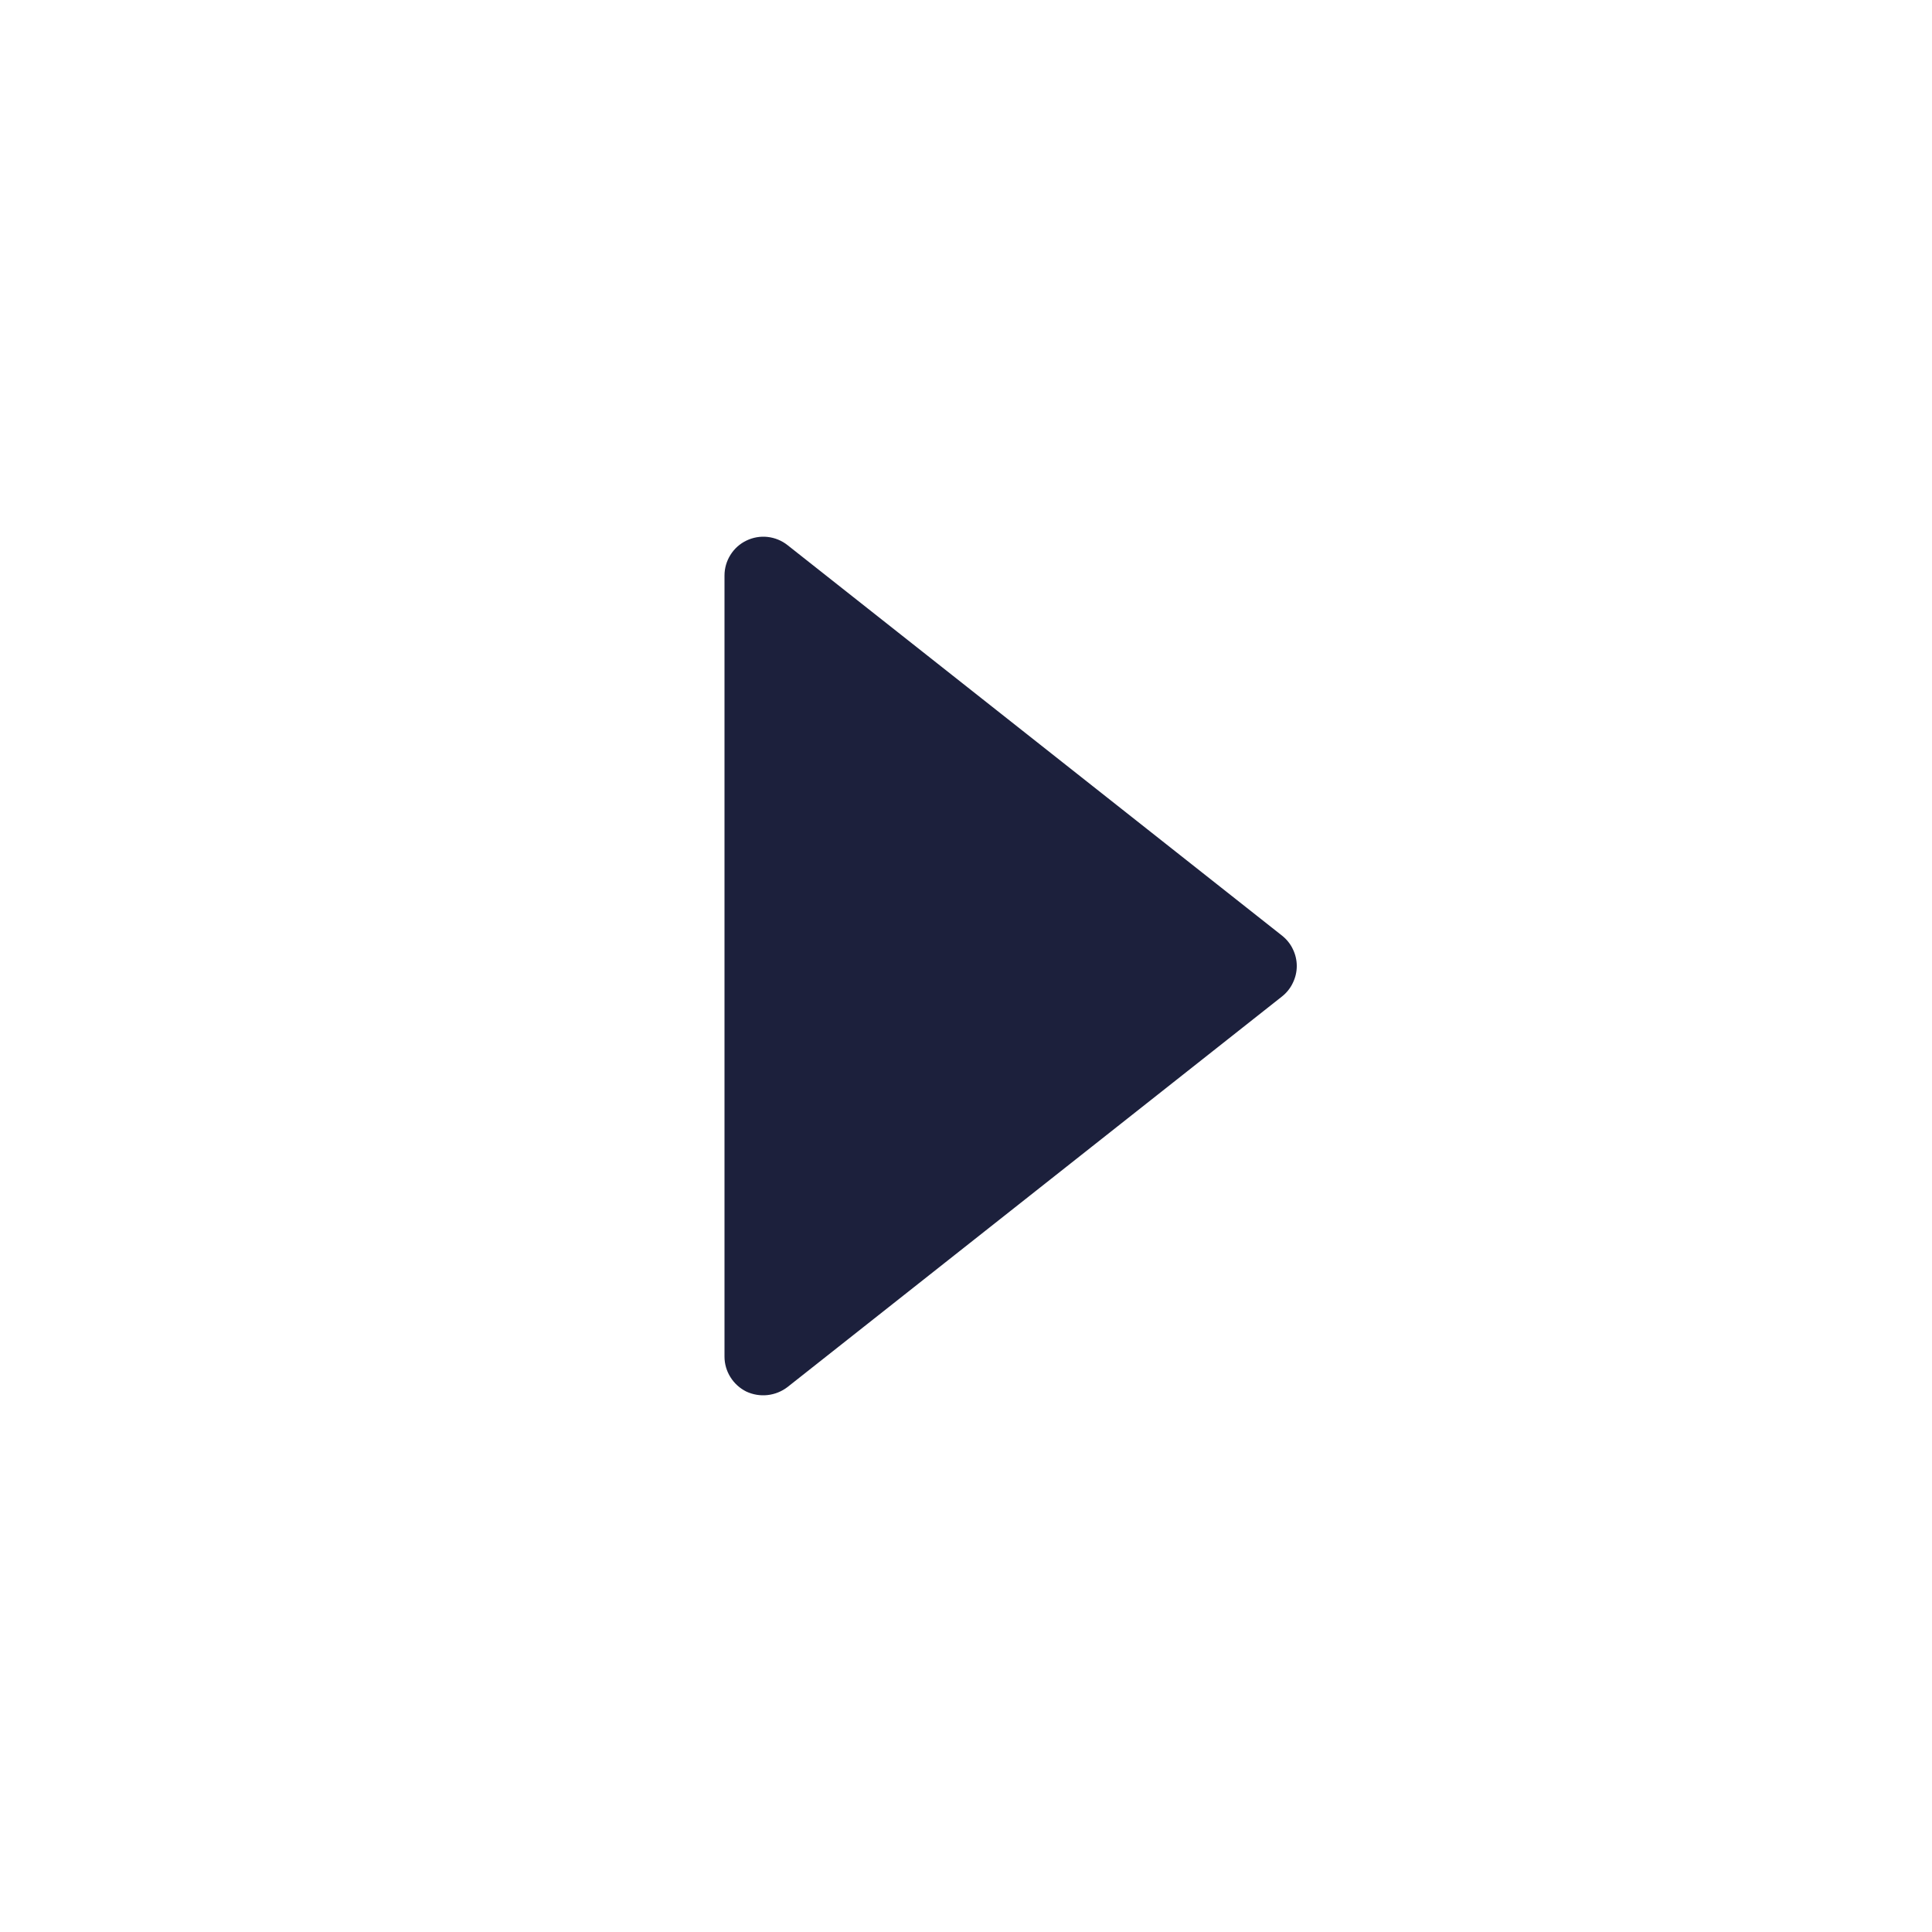
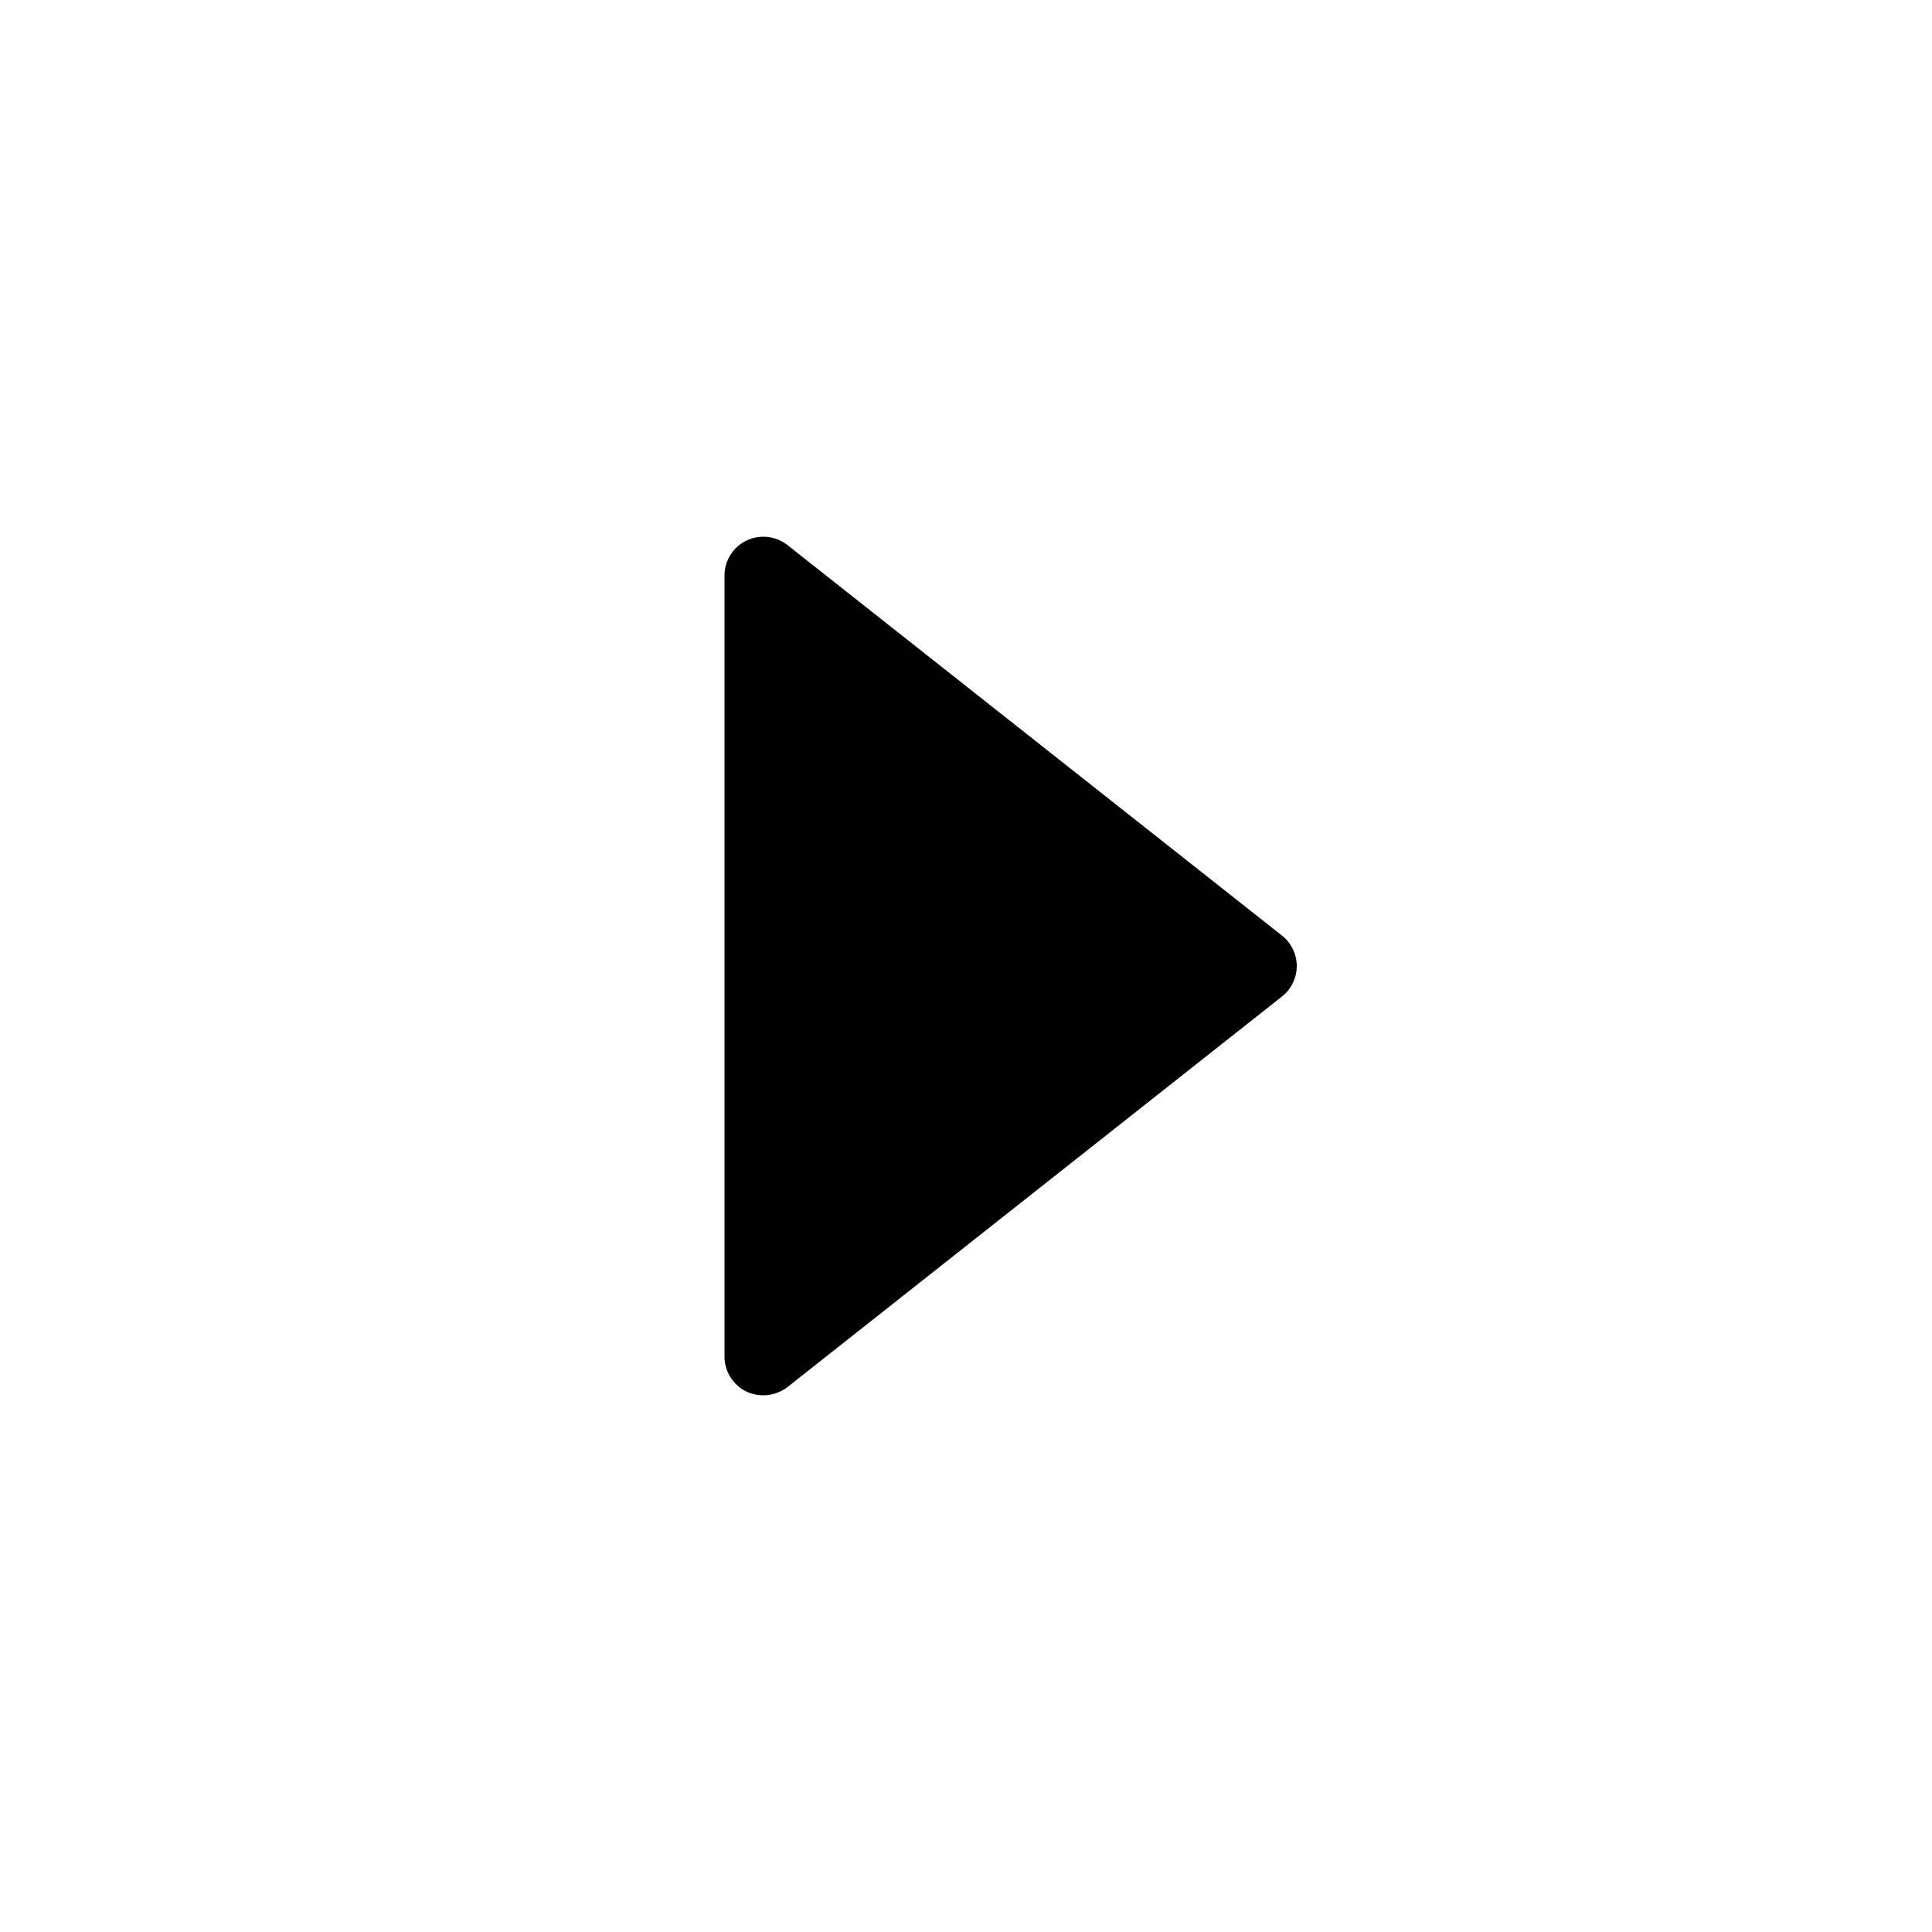
<svg xmlns="http://www.w3.org/2000/svg" width="24" height="24" viewBox="0 0 24 24" fill="none">
-   <mask id="mask0" mask-type="alpha" maskUnits="userSpaceOnUse" x="9" y="6" width="8" height="12">
-     <path fill-rule="evenodd" clip-rule="evenodd" d="M9 16.853C9 16.943 9.026 17.032 9.074 17.108C9.122 17.185 9.191 17.247 9.272 17.287C9.354 17.325 9.445 17.34 9.535 17.33C9.625 17.32 9.71 17.286 9.782 17.231L15.925 12.379C15.982 12.334 16.029 12.276 16.06 12.21C16.092 12.145 16.109 12.073 16.109 12C16.109 11.927 16.092 11.855 16.06 11.79C16.029 11.724 15.982 11.667 15.925 11.622L9.782 6.771C9.711 6.715 9.625 6.68 9.535 6.67C9.445 6.66 9.354 6.676 9.273 6.715C9.191 6.754 9.122 6.816 9.074 6.893C9.026 6.969 9 7.058 9 7.149V16.853Z" fill="#1C203C" />
-   </mask>
-   <g mask="url(#mask0)">
-     <rect width="24" height="24" fill="#1C203C" />
-   </g>
+   <path fill-rule="evenodd" clip-rule="evenodd" d="M9 16.853C9 16.943 9.026 17.032 9.074 17.108C9.122 17.185 9.191 17.247 9.272 17.287C9.354 17.325 9.445 17.34 9.535 17.33C9.625 17.32 9.71 17.286 9.782 17.231L15.925 12.379C15.982 12.334 16.029 12.276 16.06 12.21C16.092 12.145 16.109 12.073 16.109 12C16.109 11.927 16.092 11.855 16.06 11.79C16.029 11.724 15.982 11.667 15.925 11.622L9.782 6.771C9.711 6.715 9.625 6.68 9.535 6.67C9.445 6.66 9.354 6.676 9.273 6.715C9.191 6.754 9.122 6.816 9.074 6.893C9.026 6.969 9 7.058 9 7.149V16.853Z" fill="black" />
</svg>
